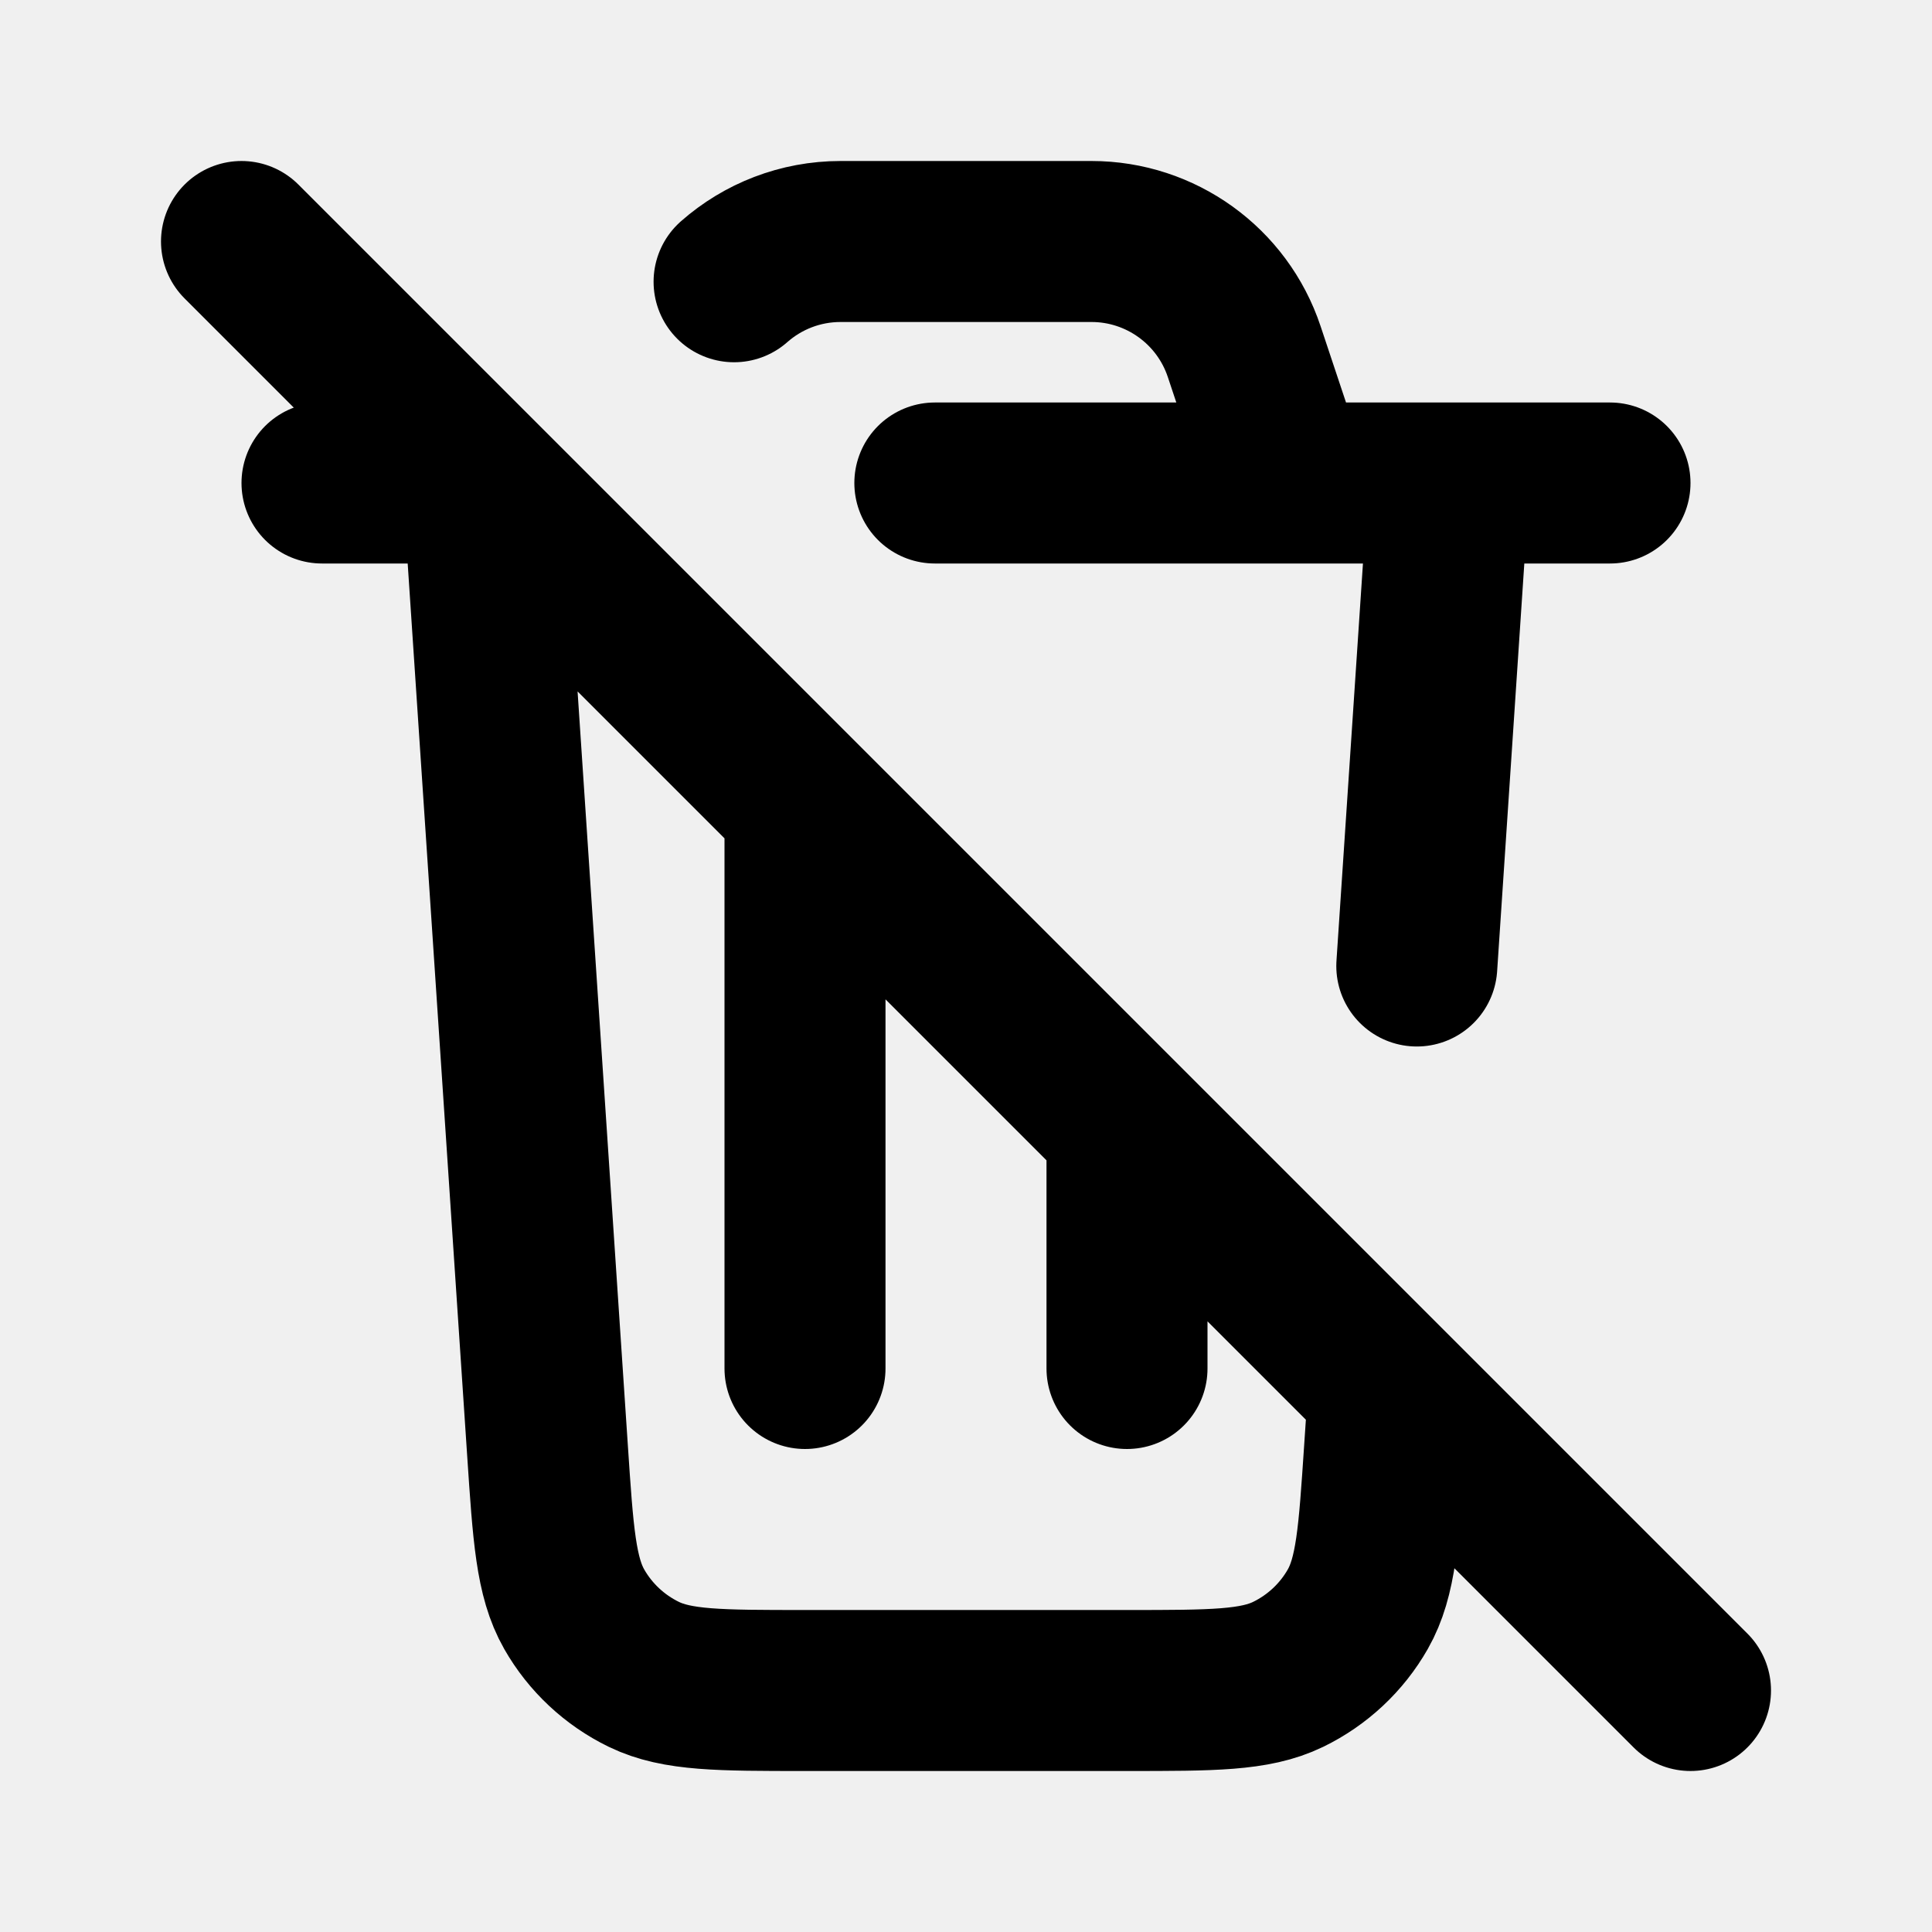
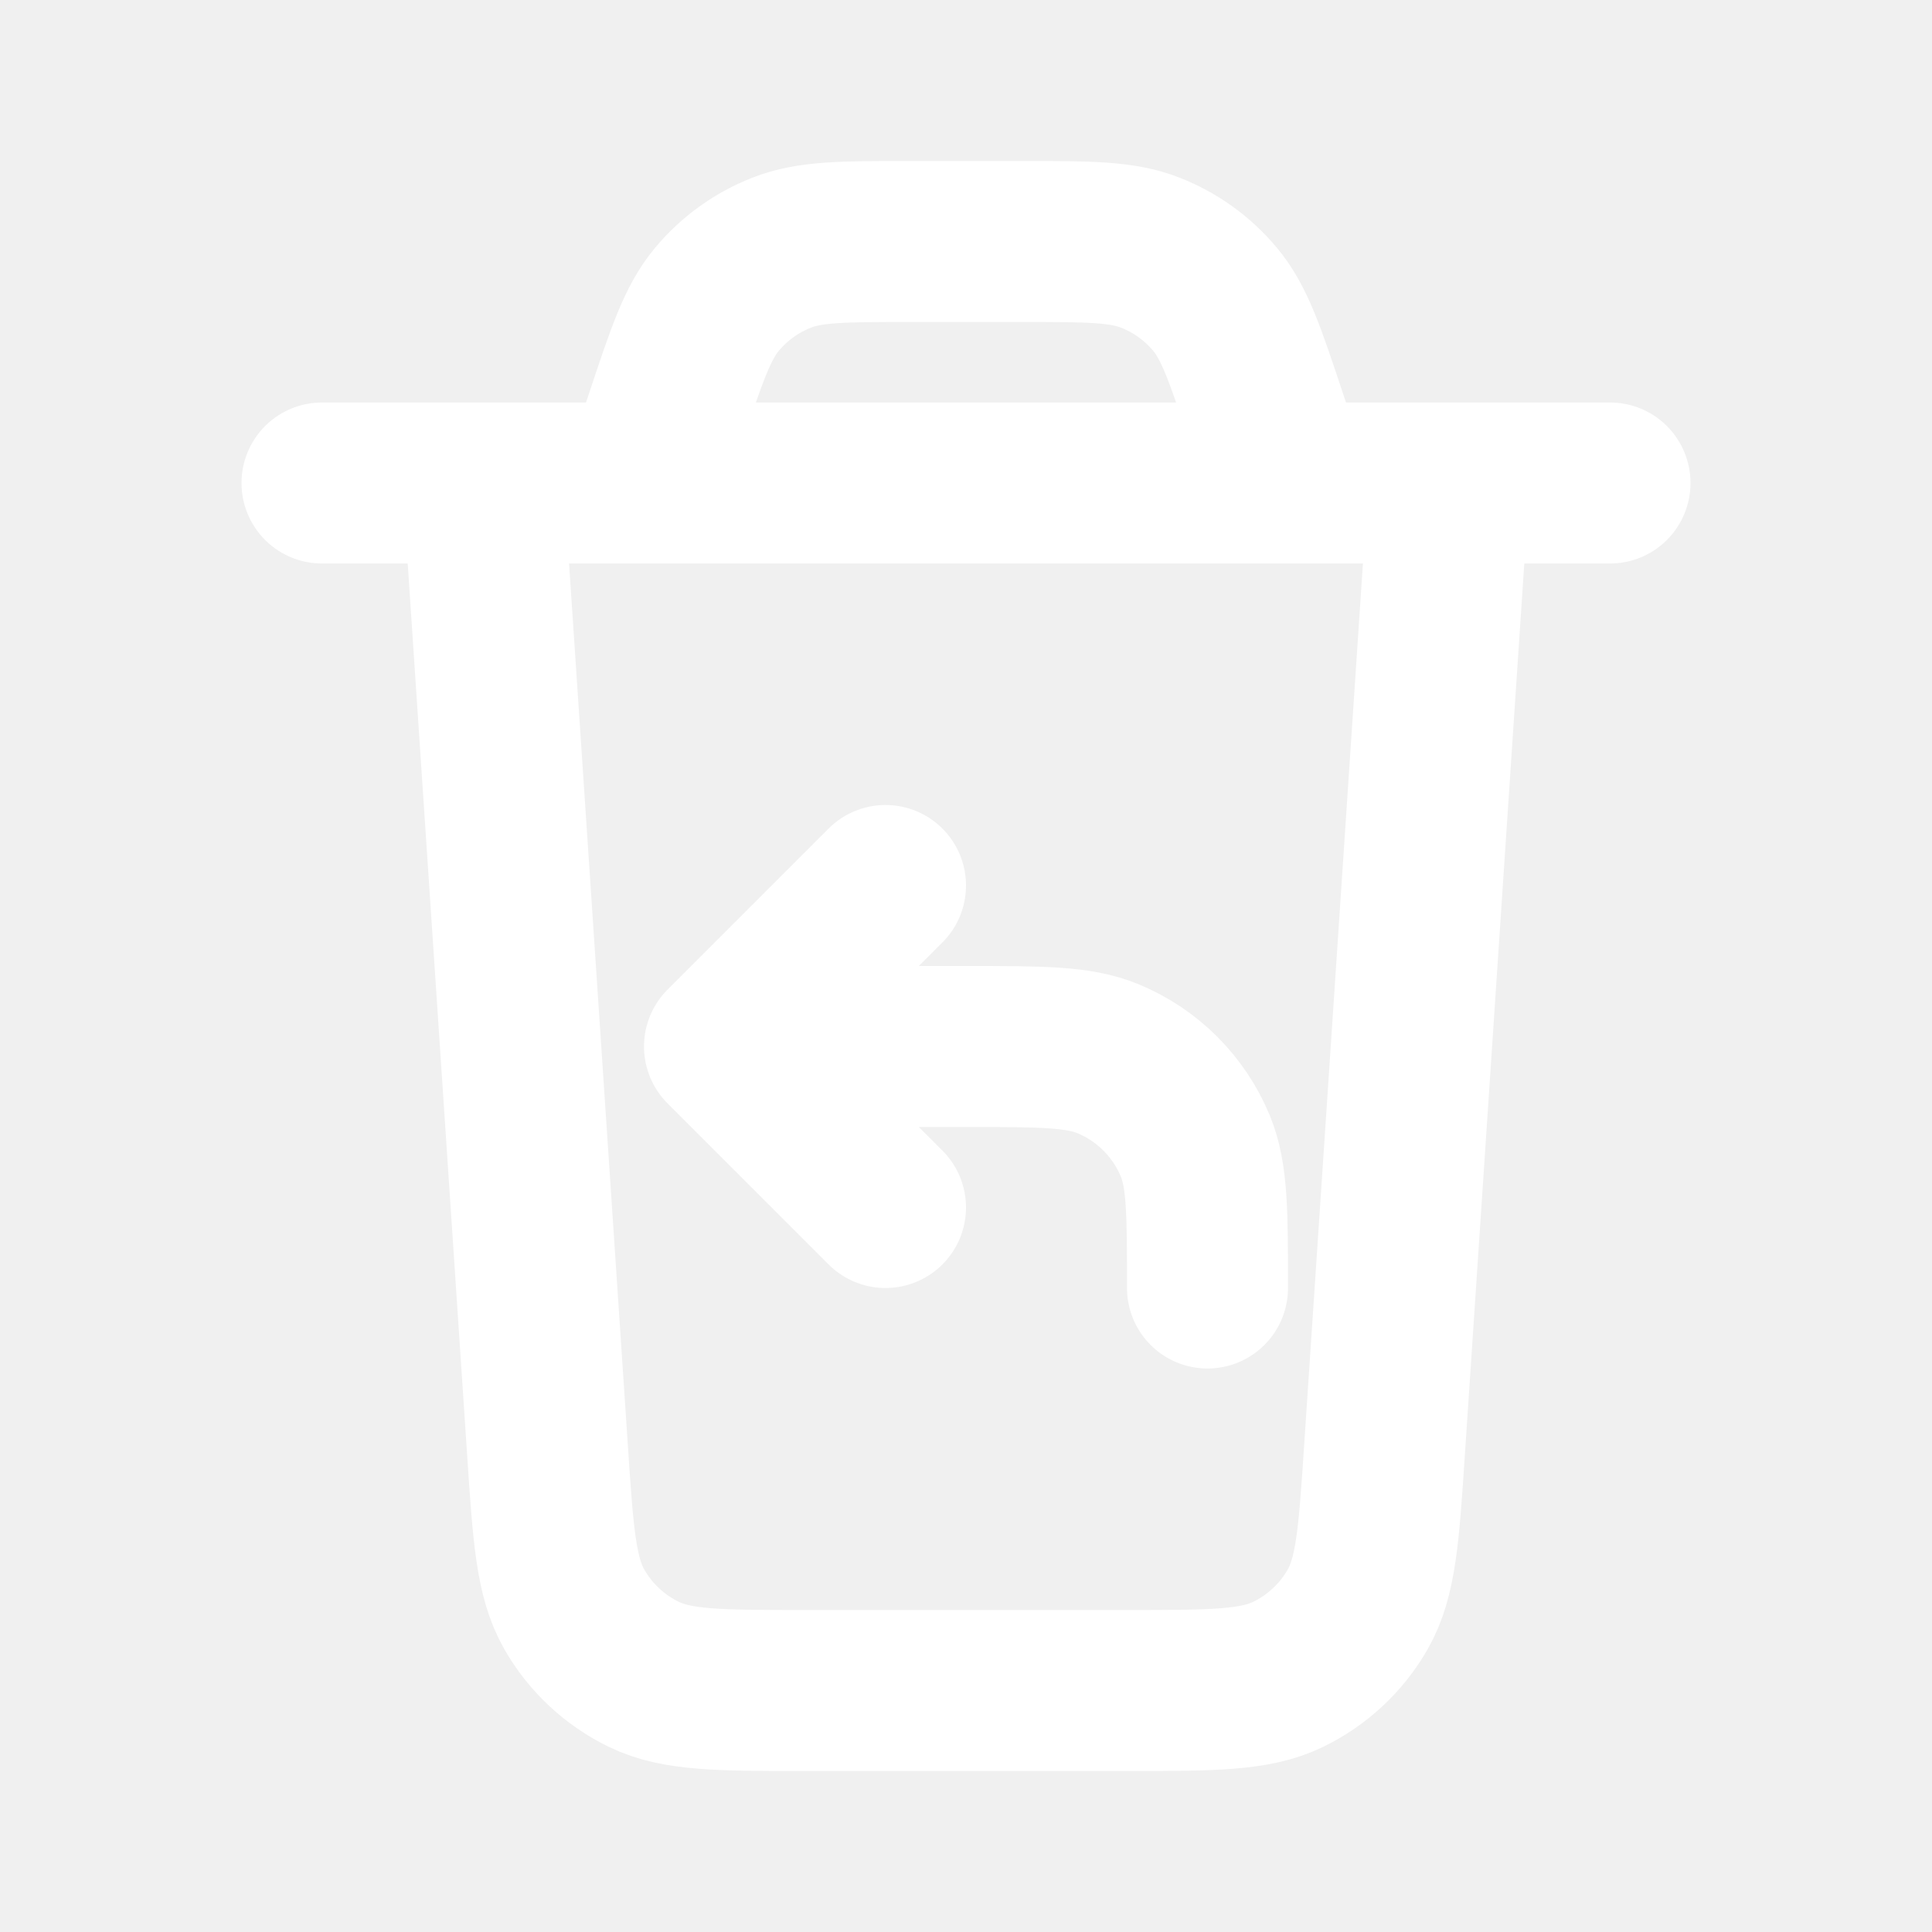
<svg xmlns="http://www.w3.org/2000/svg" width="800px" height="800px" viewBox="0 0 24 24" fill="none">
-   <path d="M3 3L21 21M18 6L17.6 12M17.25 17.253L17.199 18.013C17.129 19.065 17.094 19.591 16.867 19.99C16.667 20.341 16.365 20.623 16.001 20.8C15.588 21 15.061 21 14.006 21H9.994C8.939 21 8.412 21 7.999 20.8C7.635 20.623 7.333 20.341 7.133 19.99C6.906 19.591 6.871 19.065 6.801 18.013L6 6H4M16 6L15.456 4.368C15.184 3.551 14.419 3 13.559 3H10.442C9.942 3 9.476 3.185 9.119 3.5M11.613 6H20M14 14V17M10 10V17" stroke="#000000" stroke-width="2" stroke-linecap="round" stroke-linejoin="round" />
+   <g id="SVGRepo_bgCarrier" stroke-width="0" />
+   <g id="SVGRepo_tracerCarrier" stroke-linecap="round" stroke-linejoin="round" />
+   <g id="SVGRepo_iconCarrier">
+     <path d="M11 15L9 13M9 13L11 11M9 13H12C12.932 13 13.398 13 13.765 13.152C14.255 13.355 14.645 13.745 14.848 14.235C15 14.602 15 15.068 15 16M18 6L17.199 18.013C17.129 19.065 17.094 19.591 16.867 19.99C16.667 20.341 16.365 20.623 16.001 20.8C15.588 21 15.061 21 14.006 21H9.994C8.939 21 8.412 21 7.999 20.8C7.635 20.623 7.333 20.341 7.133 19.99C6.906 19.591 6.871 19.065 6.801 18.013L6 6M4 6H20M16 6L15.729 5.188C15.467 4.401 15.336 4.008 15.093 3.717C14.878 3.46 14.602 3.261 14.29 3.139C13.938 3 13.523 3 12.694 3H11.306C10.477 3 10.062 3 9.71 3.139C9.398 3.261 9.122 3.46 8.907 3.717C8.664 4.008 8.533 4.401 8.271 5.188L8 6" stroke="#ffffff" stroke-width="2" stroke-linecap="round" stroke-linejoin="round" />
+   </g>
</svg>
